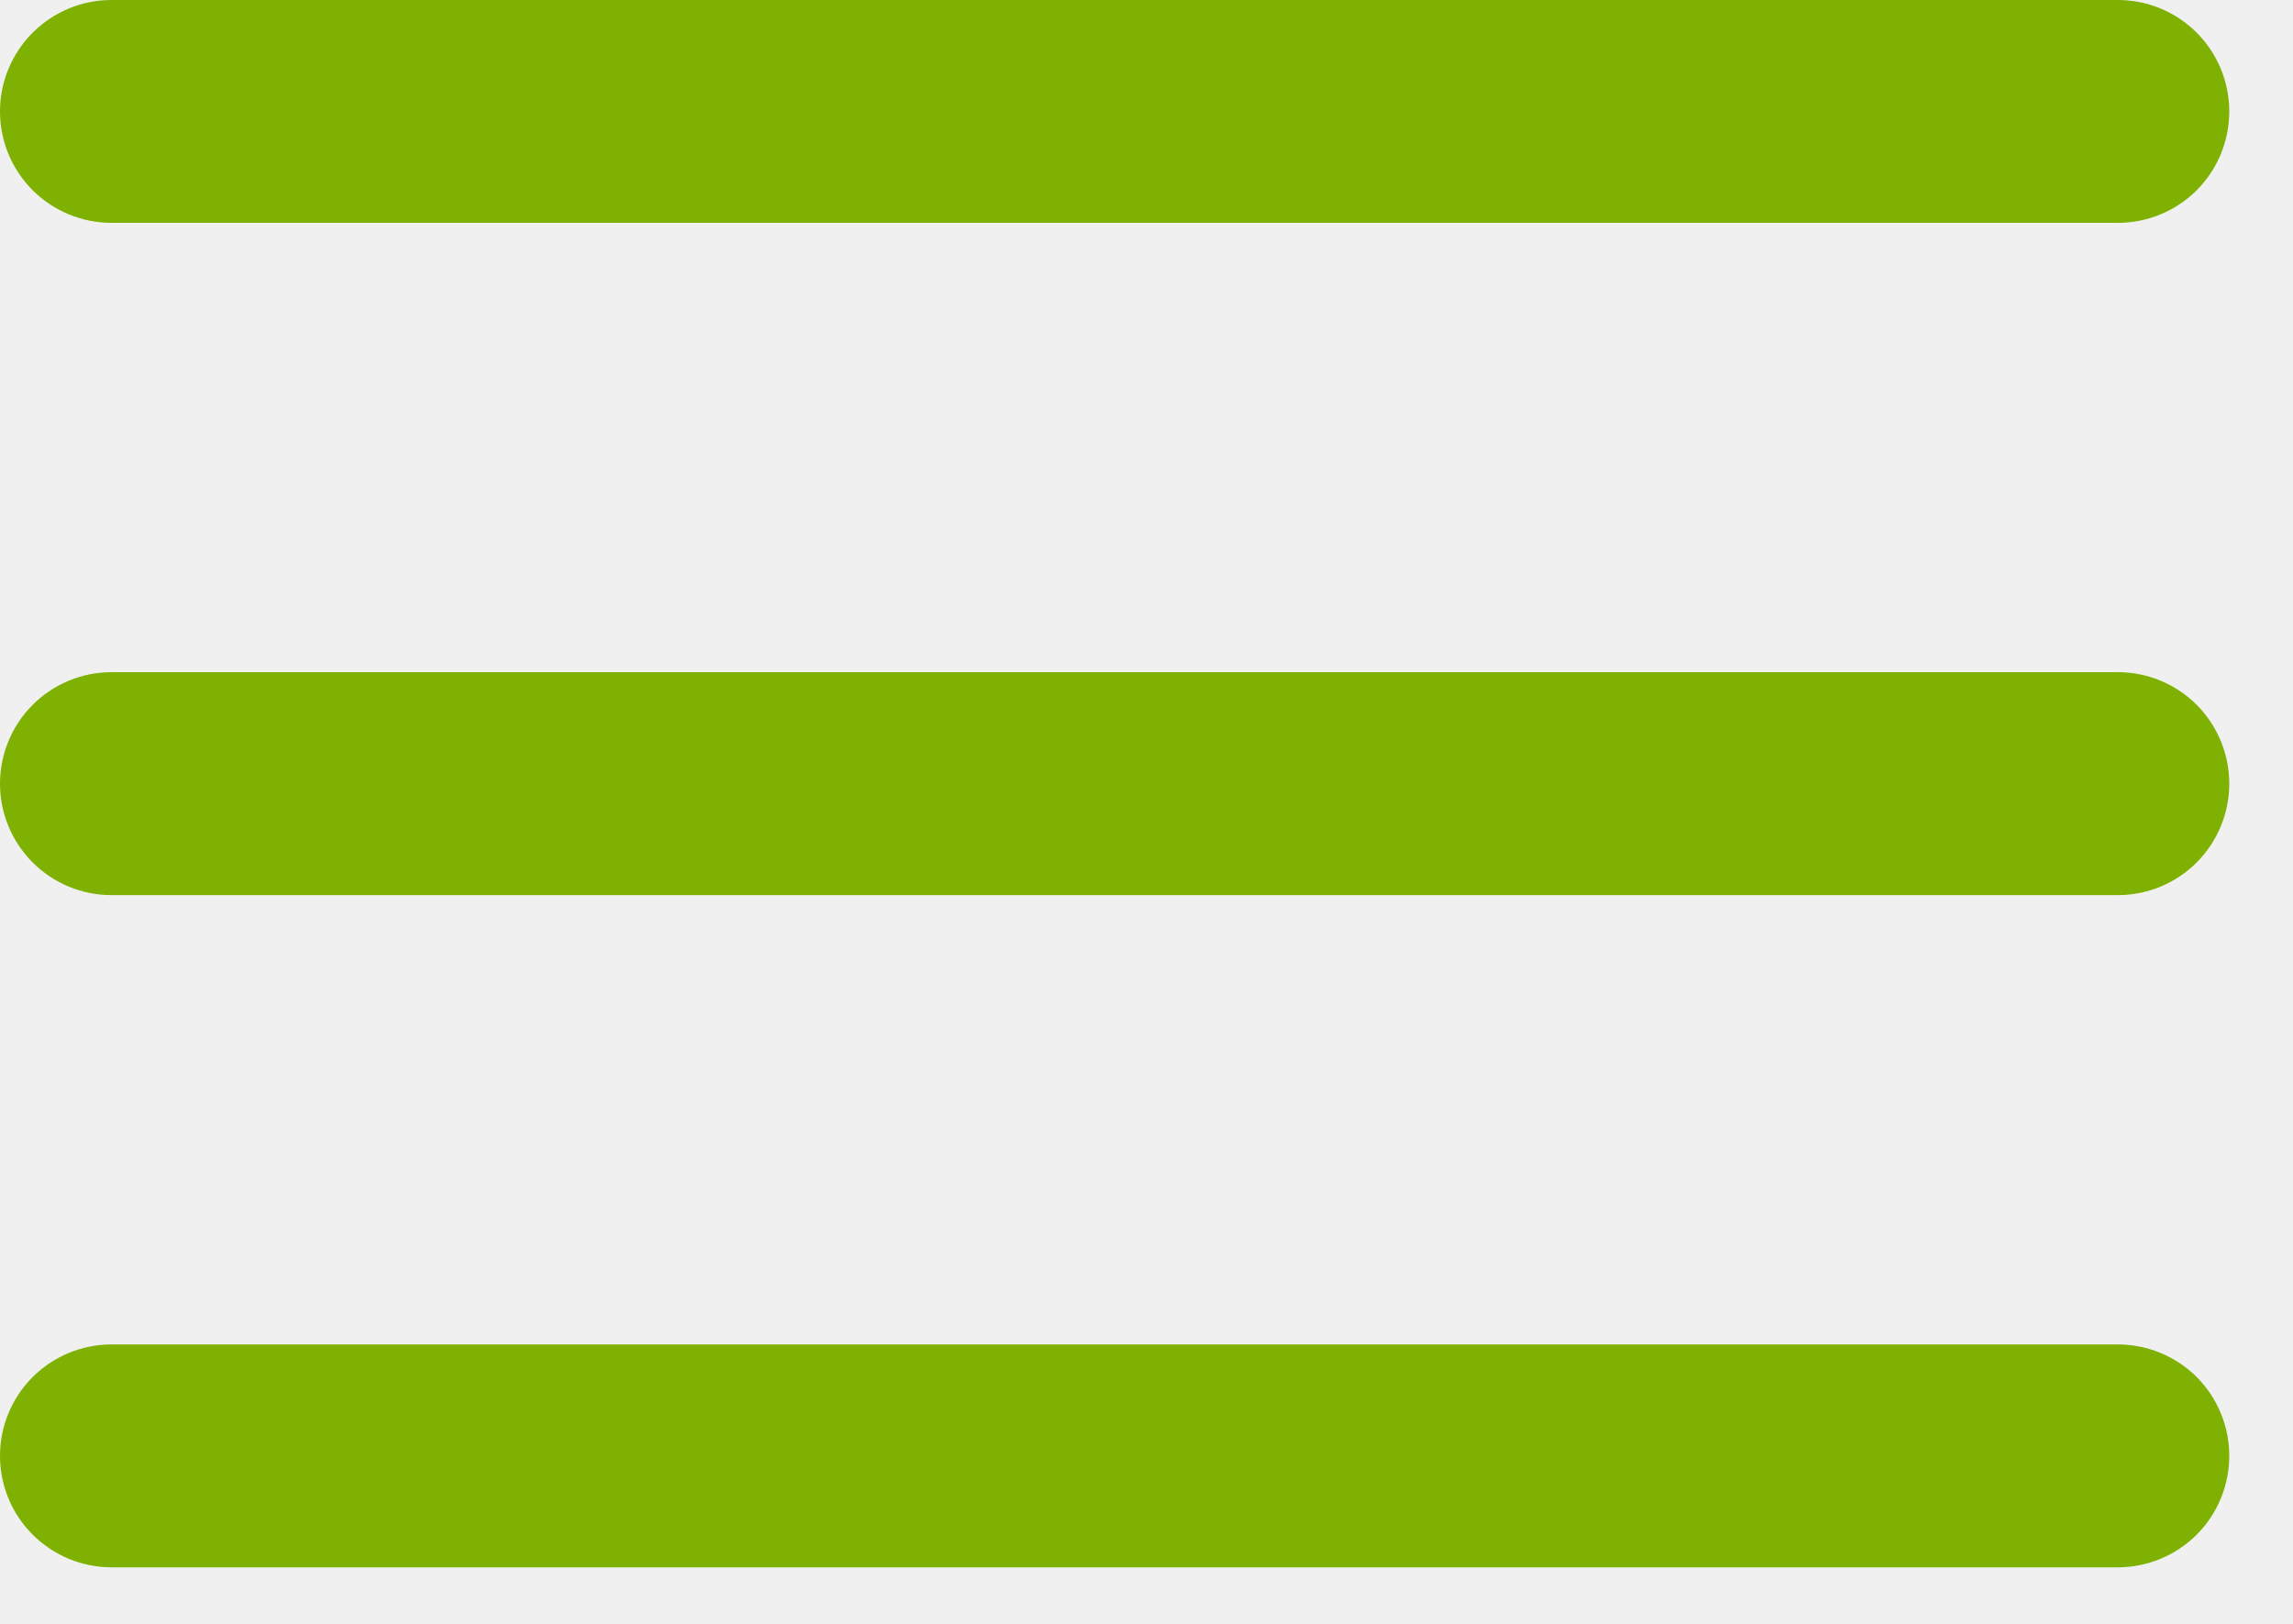
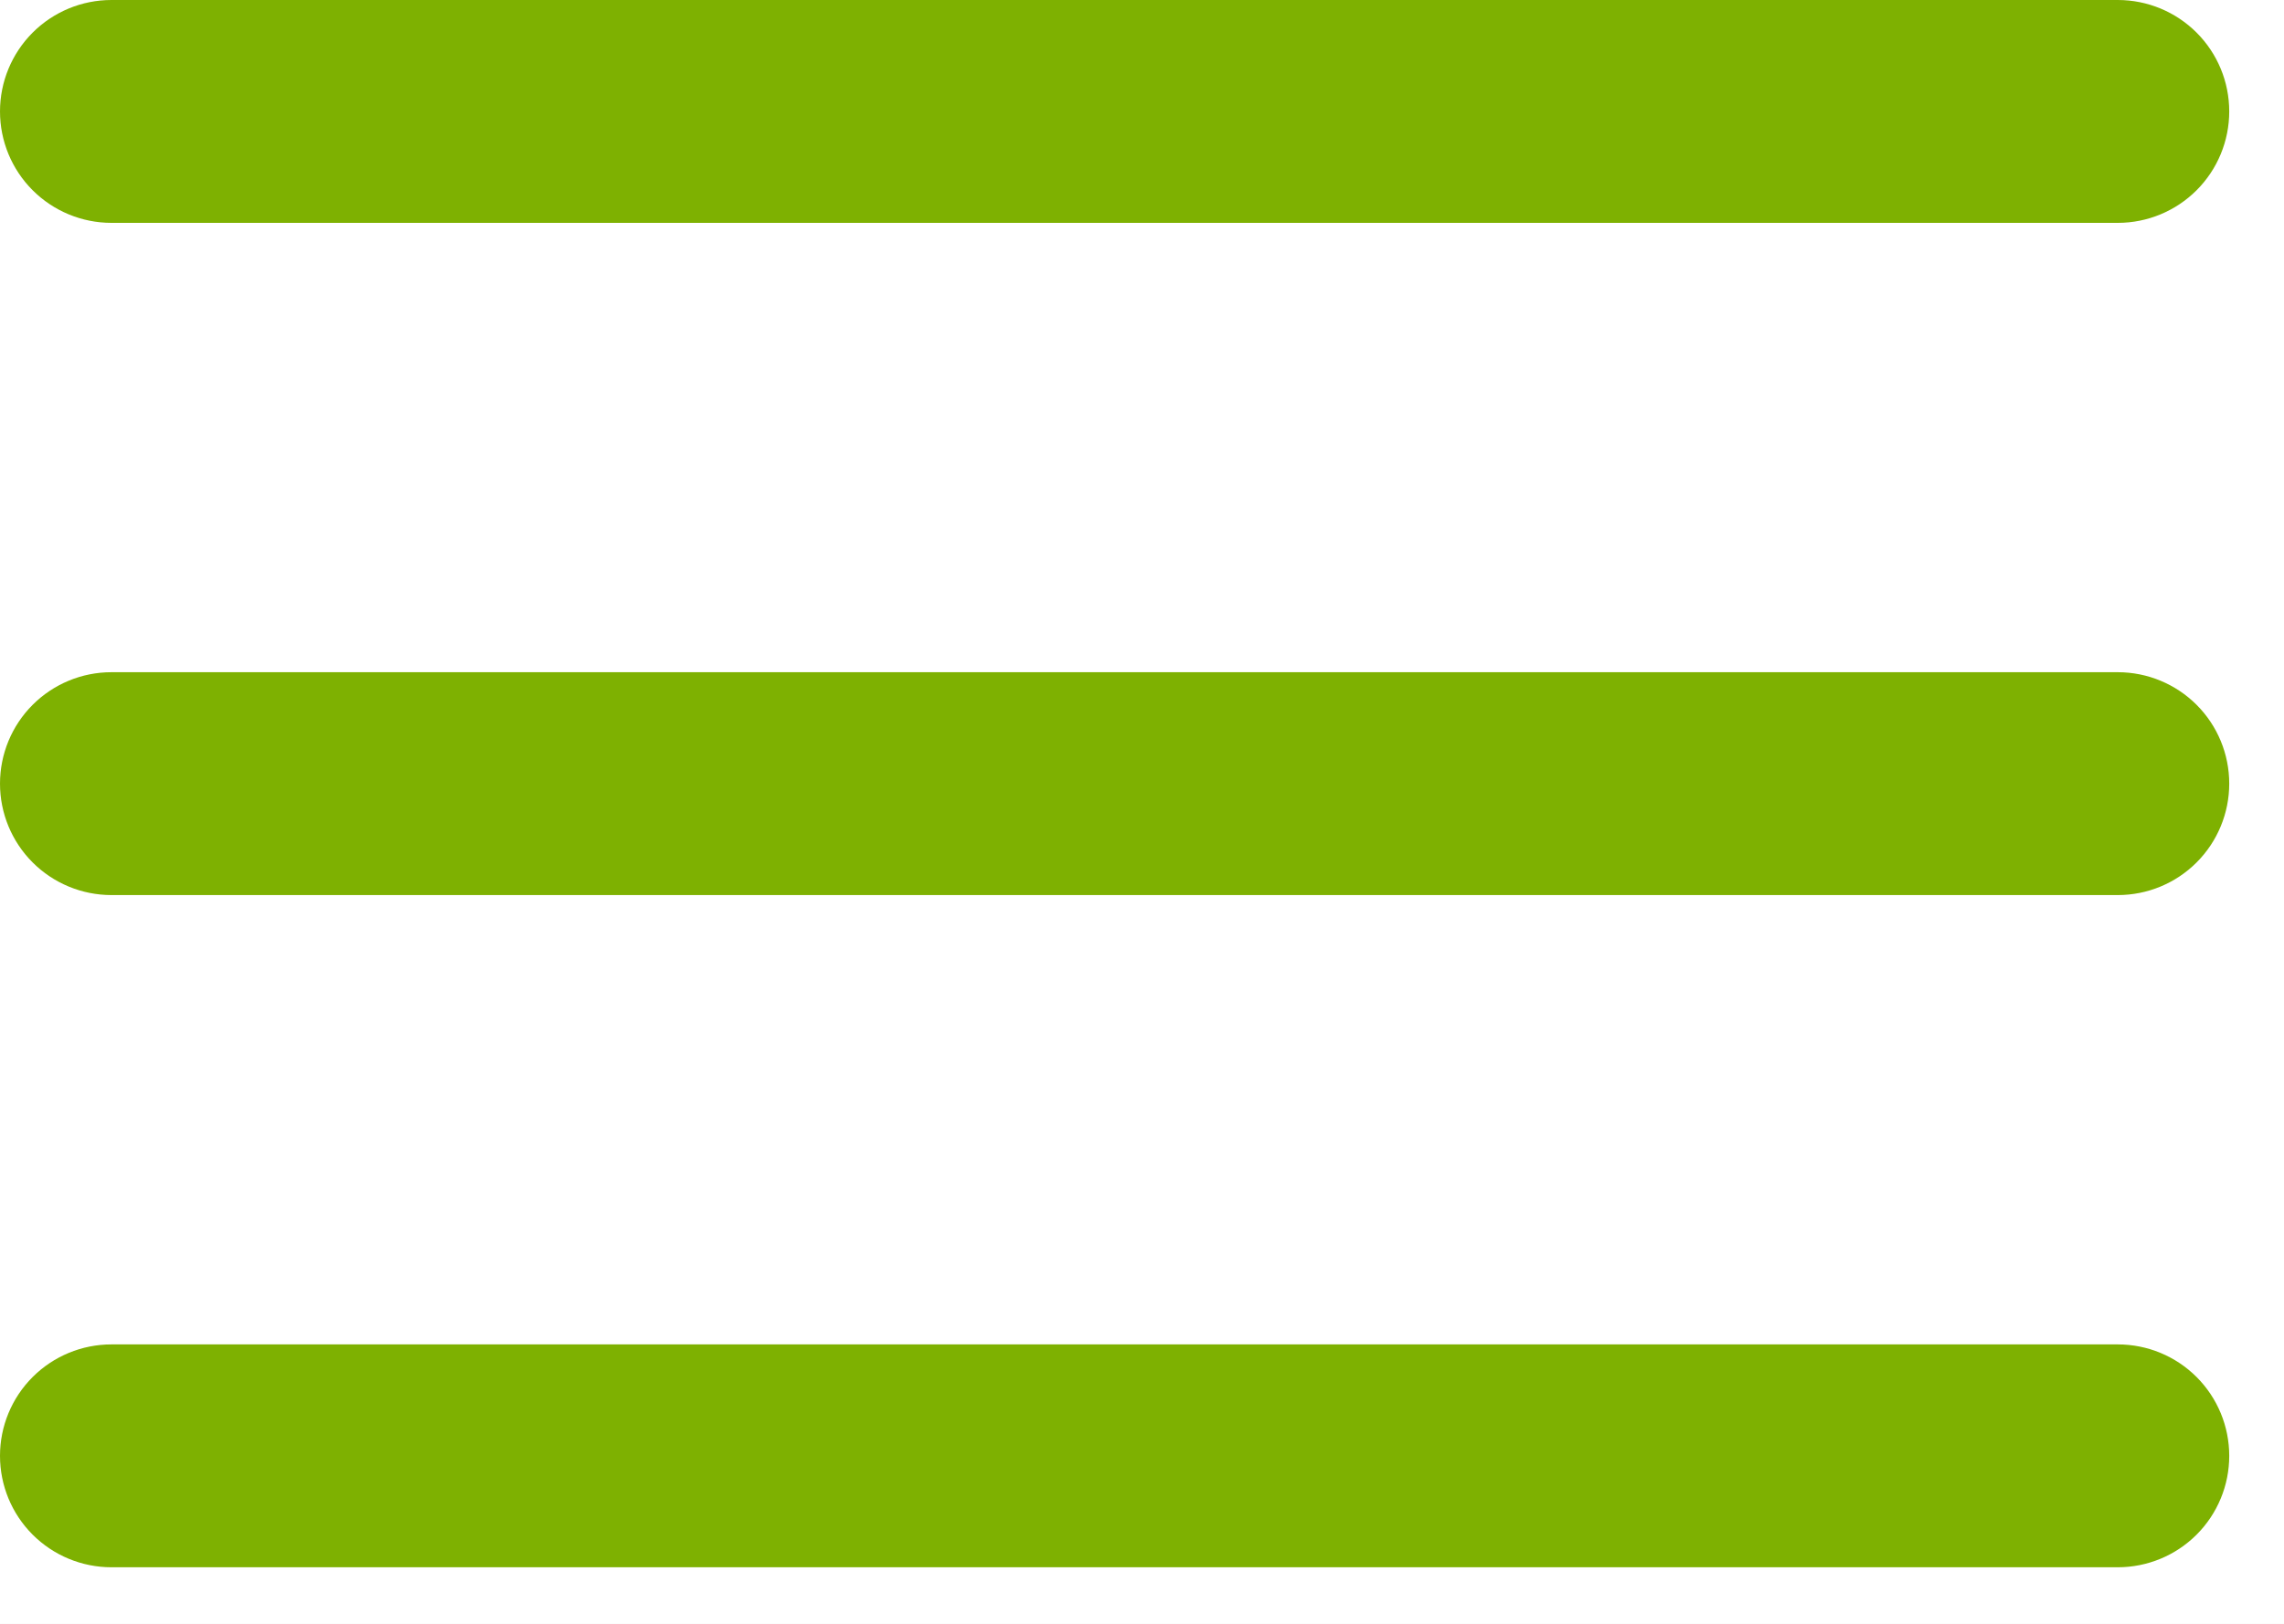
- <svg xmlns="http://www.w3.org/2000/svg" width="24" height="17" viewBox="0 0 24 17" fill="none">
-   <path d="M0 1.167C0 0.857 0.123 0.561 0.342 0.342C0.561 0.123 0.857 0 1.167 0H22.167C22.476 0 22.773 0.123 22.992 0.342C23.21 0.561 23.333 0.857 23.333 1.167C23.333 1.476 23.21 1.773 22.992 1.992C22.773 2.21 22.476 2.333 22.167 2.333H1.167C0.857 2.333 0.561 2.21 0.342 1.992C0.123 1.773 0 1.476 0 1.167ZM0 8.204C0 7.895 0.123 7.598 0.342 7.379C0.561 7.16 0.857 7.037 1.167 7.037H22.167C22.476 7.037 22.773 7.16 22.992 7.379C23.21 7.598 23.333 7.895 23.333 8.204C23.333 8.513 23.21 8.81 22.992 9.029C22.773 9.248 22.476 9.371 22.167 9.371H1.167C0.857 9.371 0.561 9.248 0.342 9.029C0.123 8.81 0 8.513 0 8.204ZM1.167 14.075C0.857 14.075 0.561 14.198 0.342 14.416C0.123 14.635 0 14.932 0 15.241C0 15.551 0.123 15.848 0.342 16.066C0.561 16.285 0.857 16.408 1.167 16.408H22.167C22.476 16.408 22.773 16.285 22.992 16.066C23.21 15.848 23.333 15.551 23.333 15.241C23.333 14.932 23.21 14.635 22.992 14.416C22.773 14.198 22.476 14.075 22.167 14.075H1.167Z" fill="#7EB101" />
+ <svg xmlns="http://www.w3.org/2000/svg" version="1.1" width="45" height="32" viewBox="0 0 45 32">
+   <rect fill="#fff" x="0" y="0" width="45" height="32" />
+   <path fill="#7eb101" d="M0 2.196c0-0.582 0.231-1.141 0.643-1.553s0.97-0.643 1.553-0.643h39.529c0.582 0 1.141 0.231 1.553 0.643s0.643 0.97 0.643 1.553c0 0.582-0.231 1.141-0.643 1.553s-0.97 0.643-1.553 0.643h-39.529c-0.582 0-1.141-0.231-1.553-0.643s-0.643-0.97-0.643-1.553zM0 15.443c0-0.582 0.231-1.141 0.643-1.553s0.97-0.643 1.553-0.643h39.529c0.582 0 1.141 0.231 1.553 0.643s0.643 0.97 0.643 1.553c0 0.582-0.231 1.141-0.643 1.553s-0.97 0.643-1.553 0.643h-39.529c-0.582 0-1.141-0.231-1.553-0.643s-0.643-0.97-0.643-1.553zM2.196 26.494c-0.582 0-1.141 0.231-1.553 0.643s-0.643 0.97-0.643 1.553c0 0.583 0.231 1.141 0.643 1.553s0.97 0.643 1.553 0.643h39.529c0.582 0 1.141-0.231 1.553-0.643s0.643-0.97 0.643-1.553c0-0.582-0.231-1.141-0.643-1.553s-0.97-0.643-1.553-0.643h-39.529z" />
</svg>
